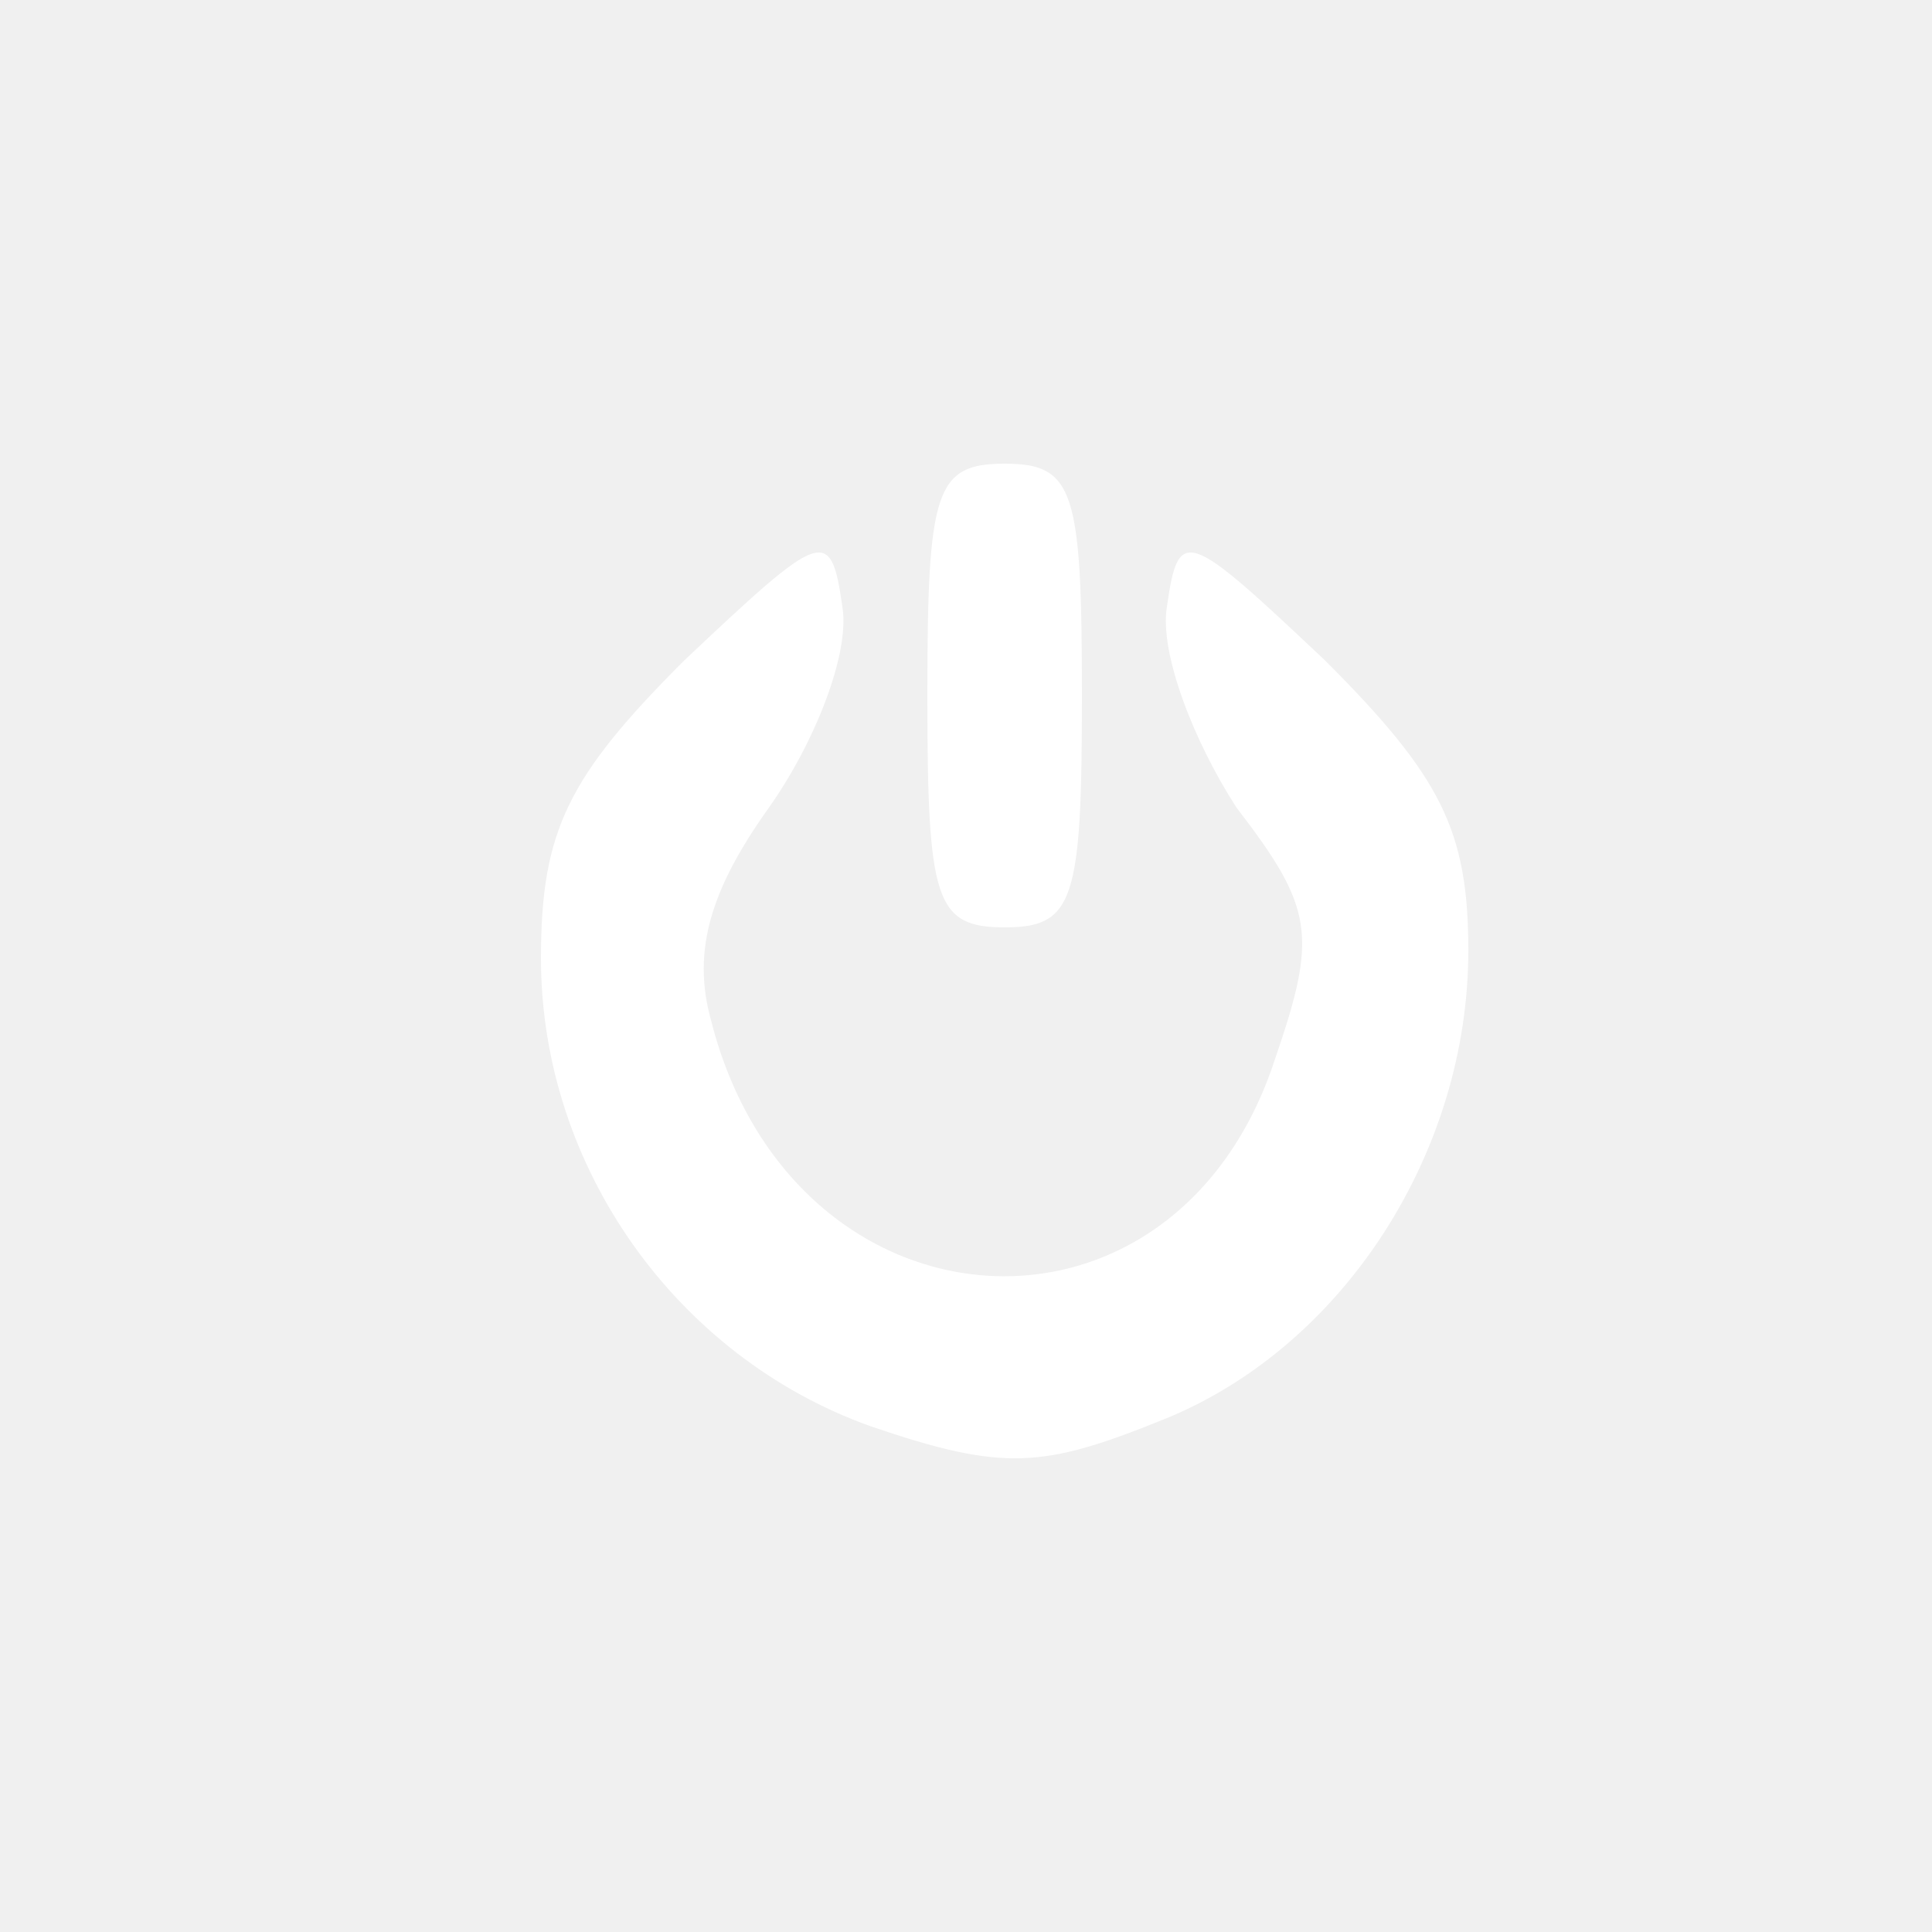
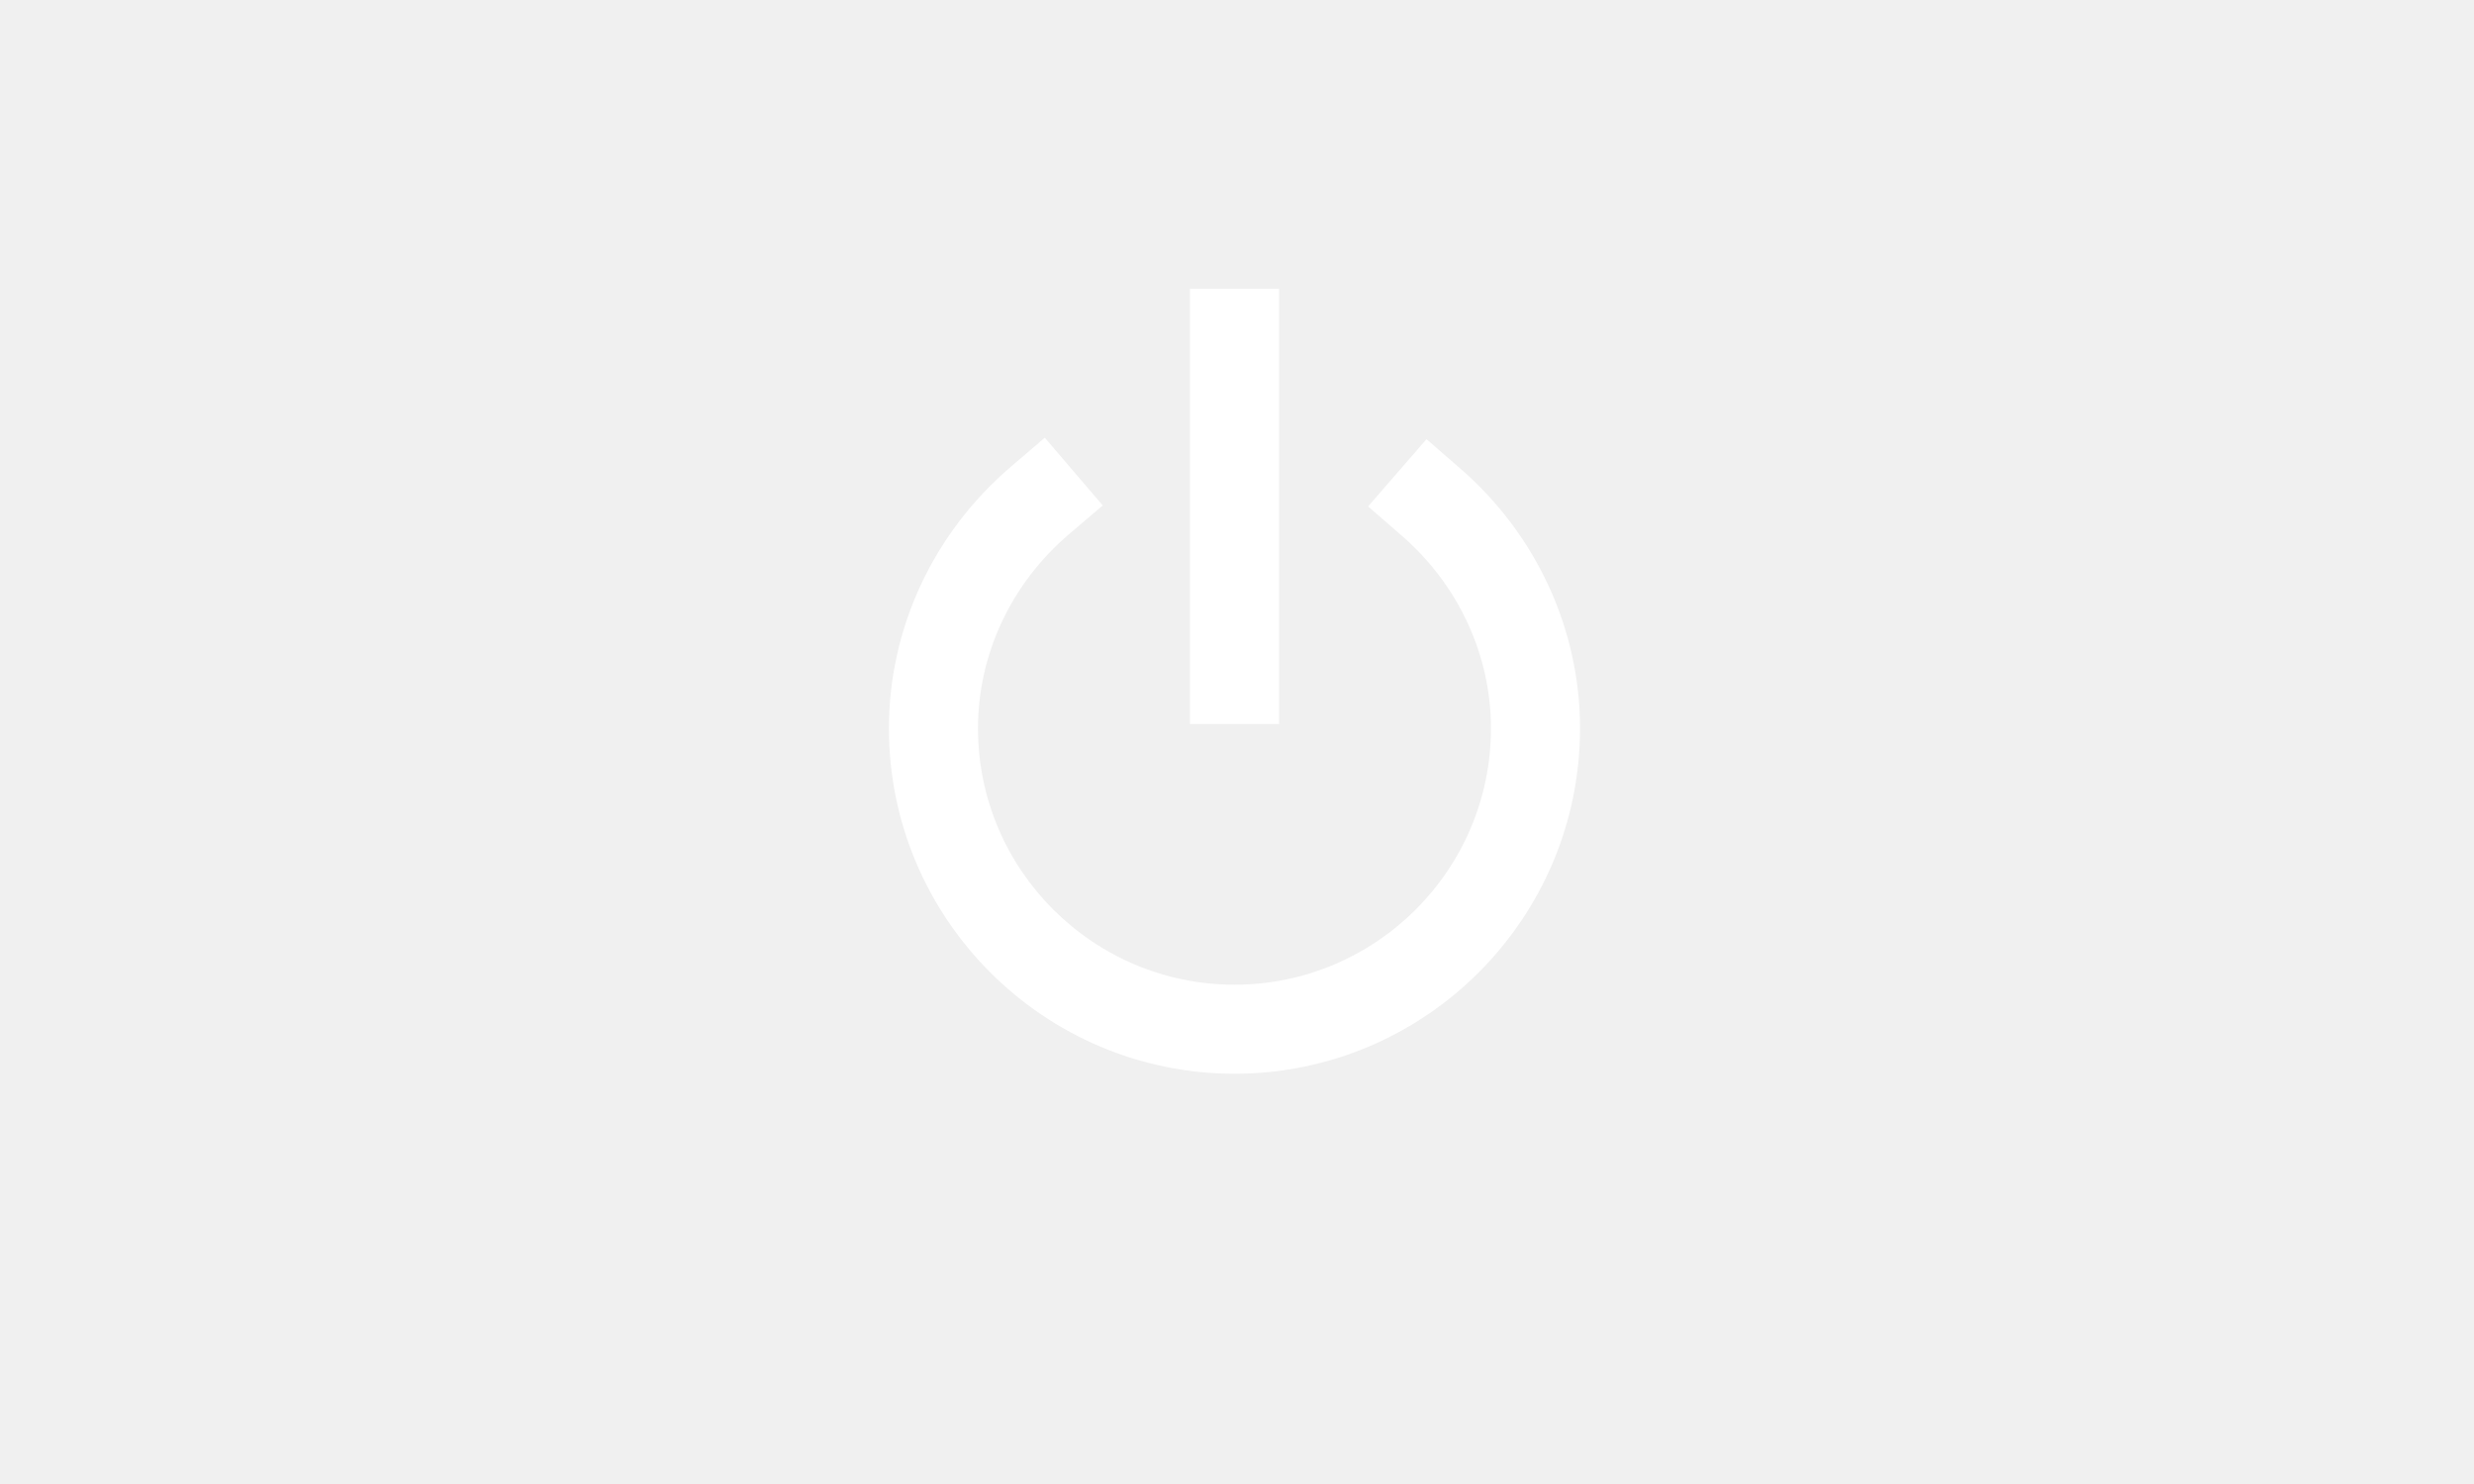
- <svg xmlns="http://www.w3.org/2000/svg" version="1.0" width="50px" height="50px" viewBox="0 0 50 50" preserveAspectRatio="xMidYMid meet">
-   <g transform="translate(0,50) scale(0.1,-0.1)" fill="#ffffff" stroke="none">
-     <path d="M240 320 c0 -53 2 -60 20 -60 18 0 20 7 20 60 0 53 -2 60 -20 60 -18 0 -20 -7 -20 -60z" />
-     <path d="M177 329 c-30 -30 -37 -44 -37 -77 0 -54 35 -103 85 -121 35 -12 45 -11 77 2 46 19 78 69 78 121 0 31 -7 45 -37 75 -36 34 -38 35 -41 14 -2 -12 7 -35 18 -52 20 -26 21 -33 10 -65 -26 -80 -125 -73 -146 10 -5 18 0 34 15 55 12 17 21 40 19 52 -3 21 -5 20 -41 -14z" />
+ <svg xmlns="http://www.w3.org/2000/svg" version="1.1" width="43.75" height="26.25" id="svg2" xml:space="preserve">
+   <defs id="defs6">
+     <clipPath id="clipPath18">
+       <path d="M 0,21 35,21 35,0 0,0 0,21 z" id="path20" />
+     </clipPath>
+   </defs>
+   <g transform="matrix(1.25,0,0,-1.25,0,26.25)" id="g10">
+     <path d="m 18.095,10.755 -1.26,0 0,6.159 1.26,0 0,-6.159 z" id="path12" style="fill:#ffffff;fill-opacity:1;fill-rule:nonzero;stroke:none" />
+     <g id="g14">
+       <g clip-path="url(#clipPath18)" id="g16">
+         <g transform="translate(17.4648,5.8057)" id="g22">
+           <path d="m 0,0 c -2.695,0 -4.889,2.193 -4.889,4.888 0,1.416 0.629,2.765 1.727,3.703 L -2.684,9 -1.864,8.042 -2.344,7.633 C -3.16,6.935 -3.629,5.935 -3.629,4.888 c 0,-2 1.628,-3.628 3.629,-3.628 2,0 3.628,1.628 3.628,3.628 0,1.037 -0.46,2.03 -1.263,2.727 L 1.89,8.028 2.716,8.979 3.191,8.567 C 4.27,7.631 4.888,6.29 4.888,4.888 4.888,2.193 2.695,0 0,0" id="path24" style="fill:#ffffff;fill-opacity:1;fill-rule:nonzero;stroke:none" />
+         </g>
+       </g>
+     </g>
  </g>
</svg>
